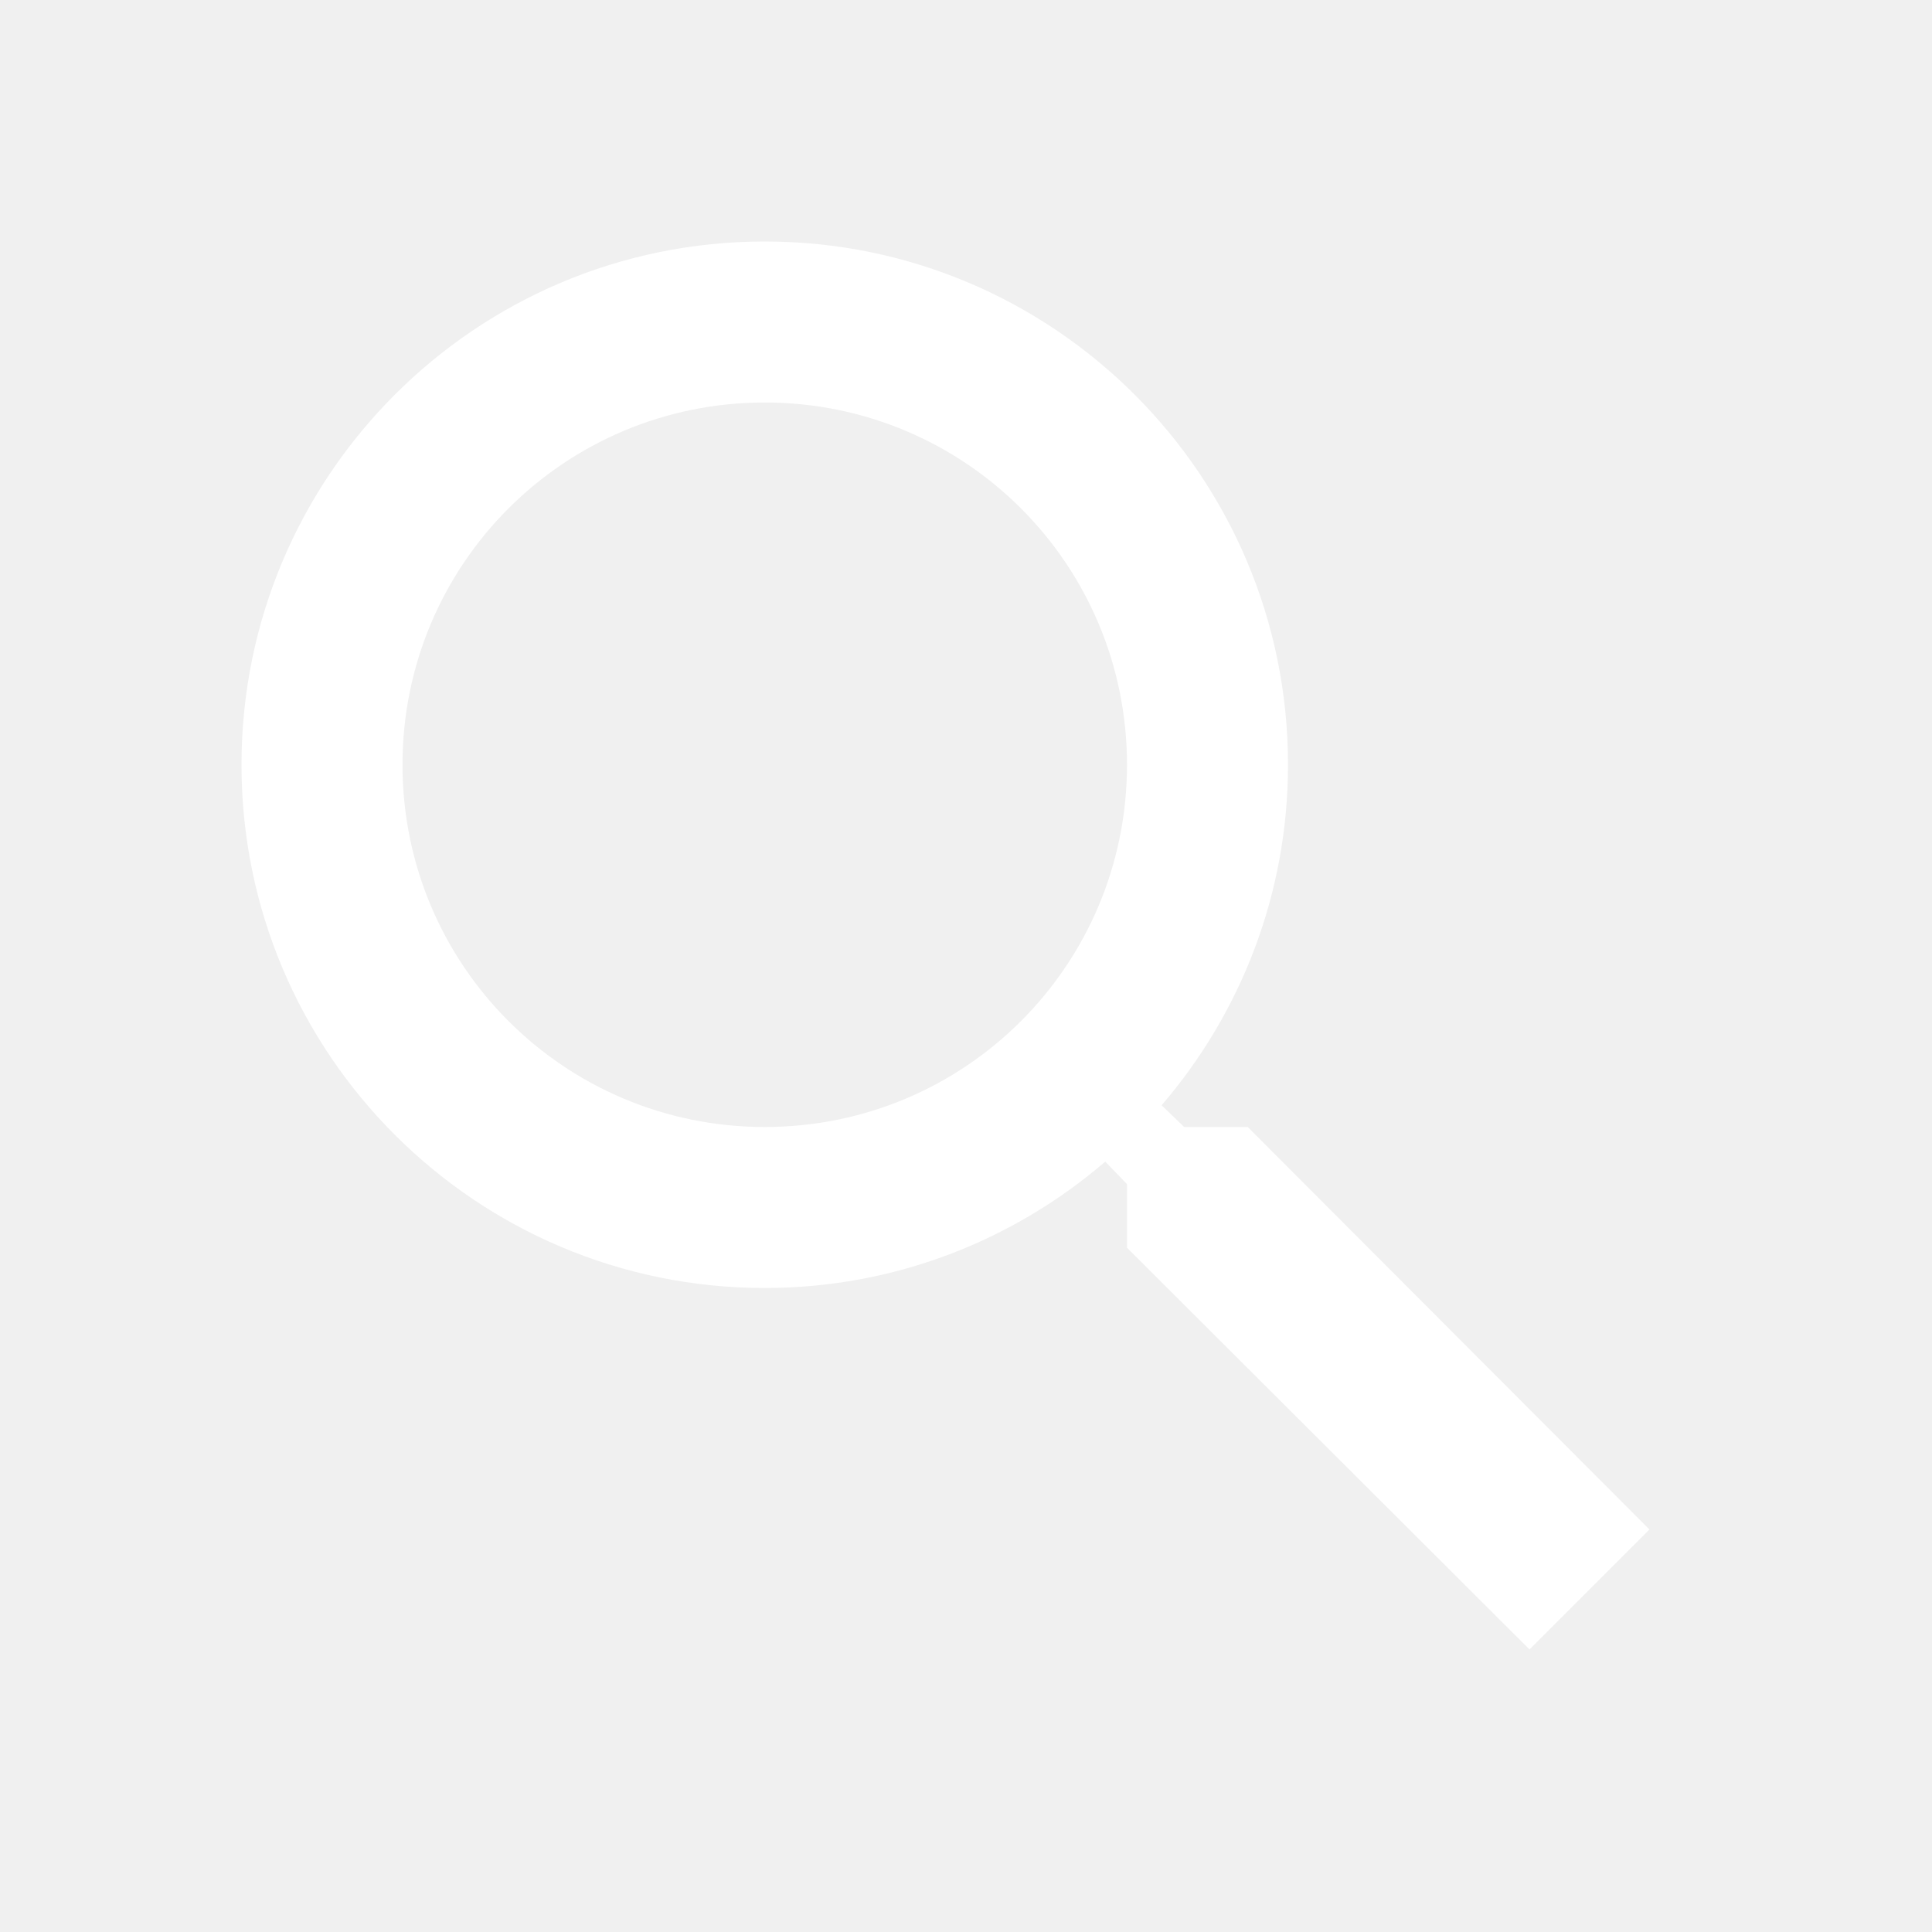
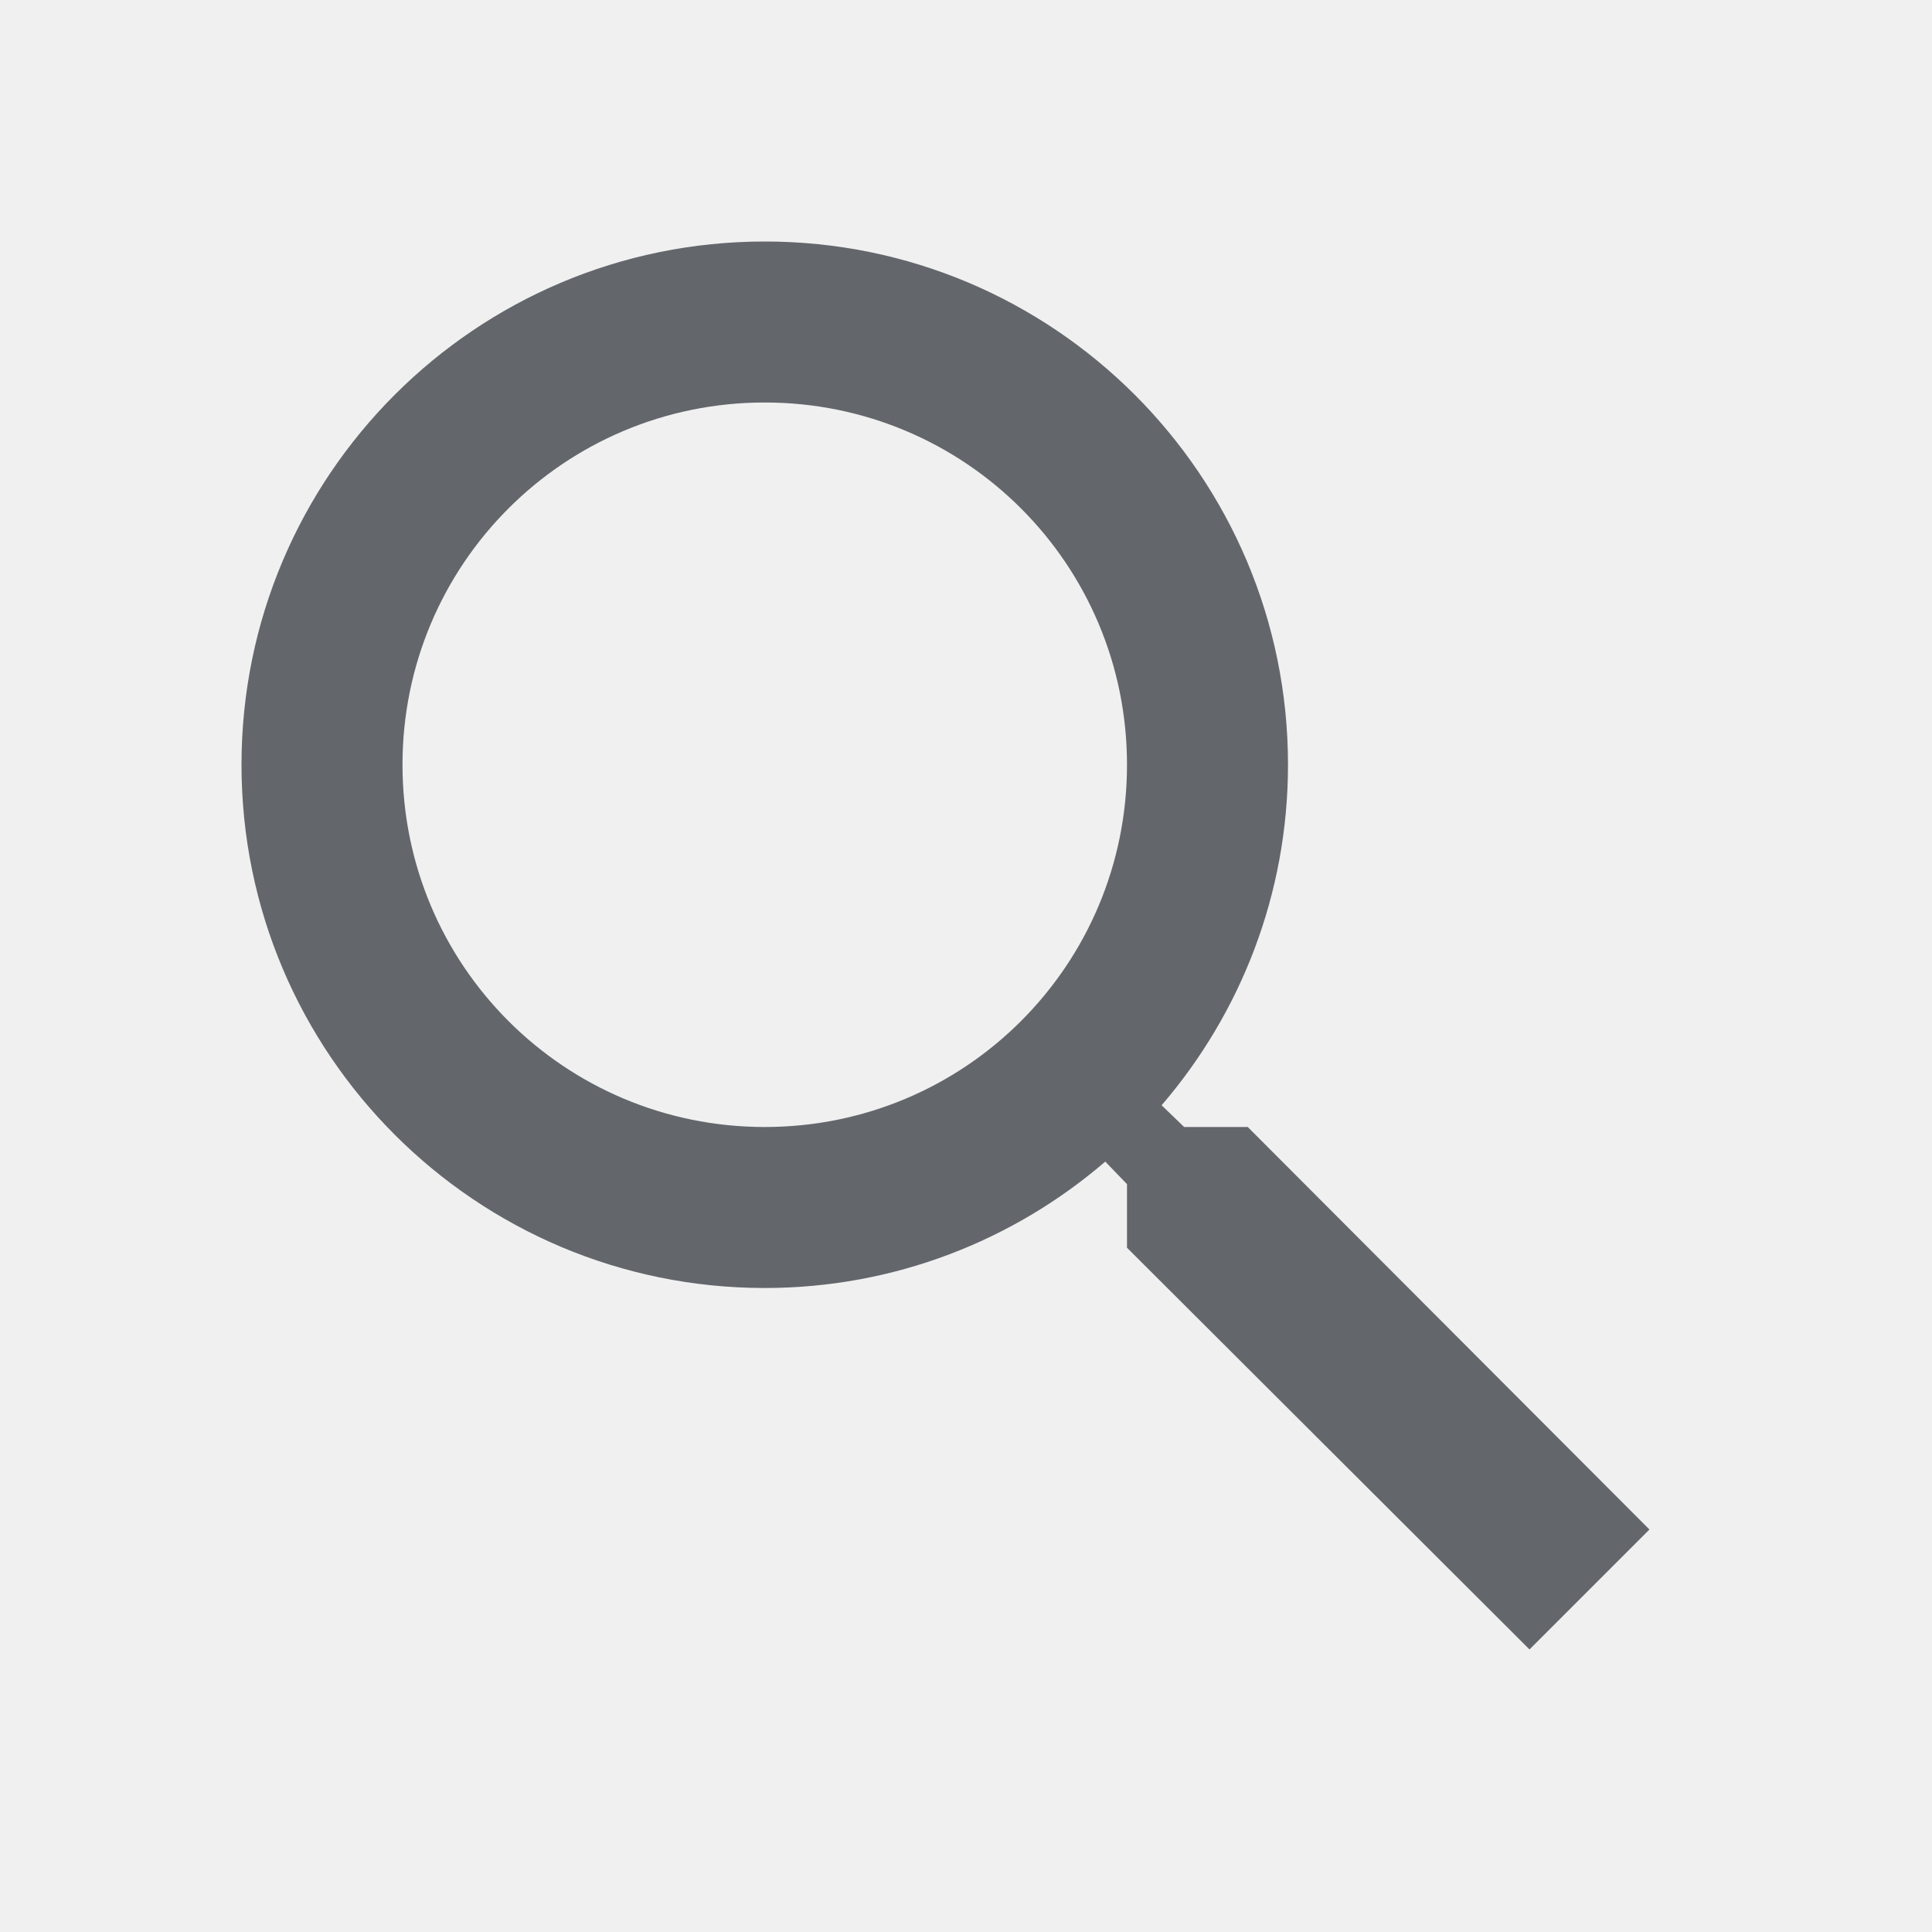
- <svg xmlns="http://www.w3.org/2000/svg" height="24px" viewBox="0 0 24 24" width="24px" fill="#FFFFFF">
+ <svg xmlns="http://www.w3.org/2000/svg" height="24px" viewBox="0 0 24 24" width="24px" fill="#63676c">
  <path d="M0 0h24v24H0V0z" fill="none" />
  <path d="M15.5 14h-.79l-.28-.27C15.41 12.59 16 11.11 16 9.5 16 5.91 13.09 3 9.5 3S3 5.91 3 9.5 5.91 16 9.5 16c1.61 0 3.09-.59 4.23-1.57l.27.28v.79l5 4.99L20.49 19l-4.99-5zm-6 0C7.01 14 5 11.99 5 9.5S7.01 5 9.5 5 14 7.01 14 9.5 11.99 14 9.5 14z" />
</svg>
